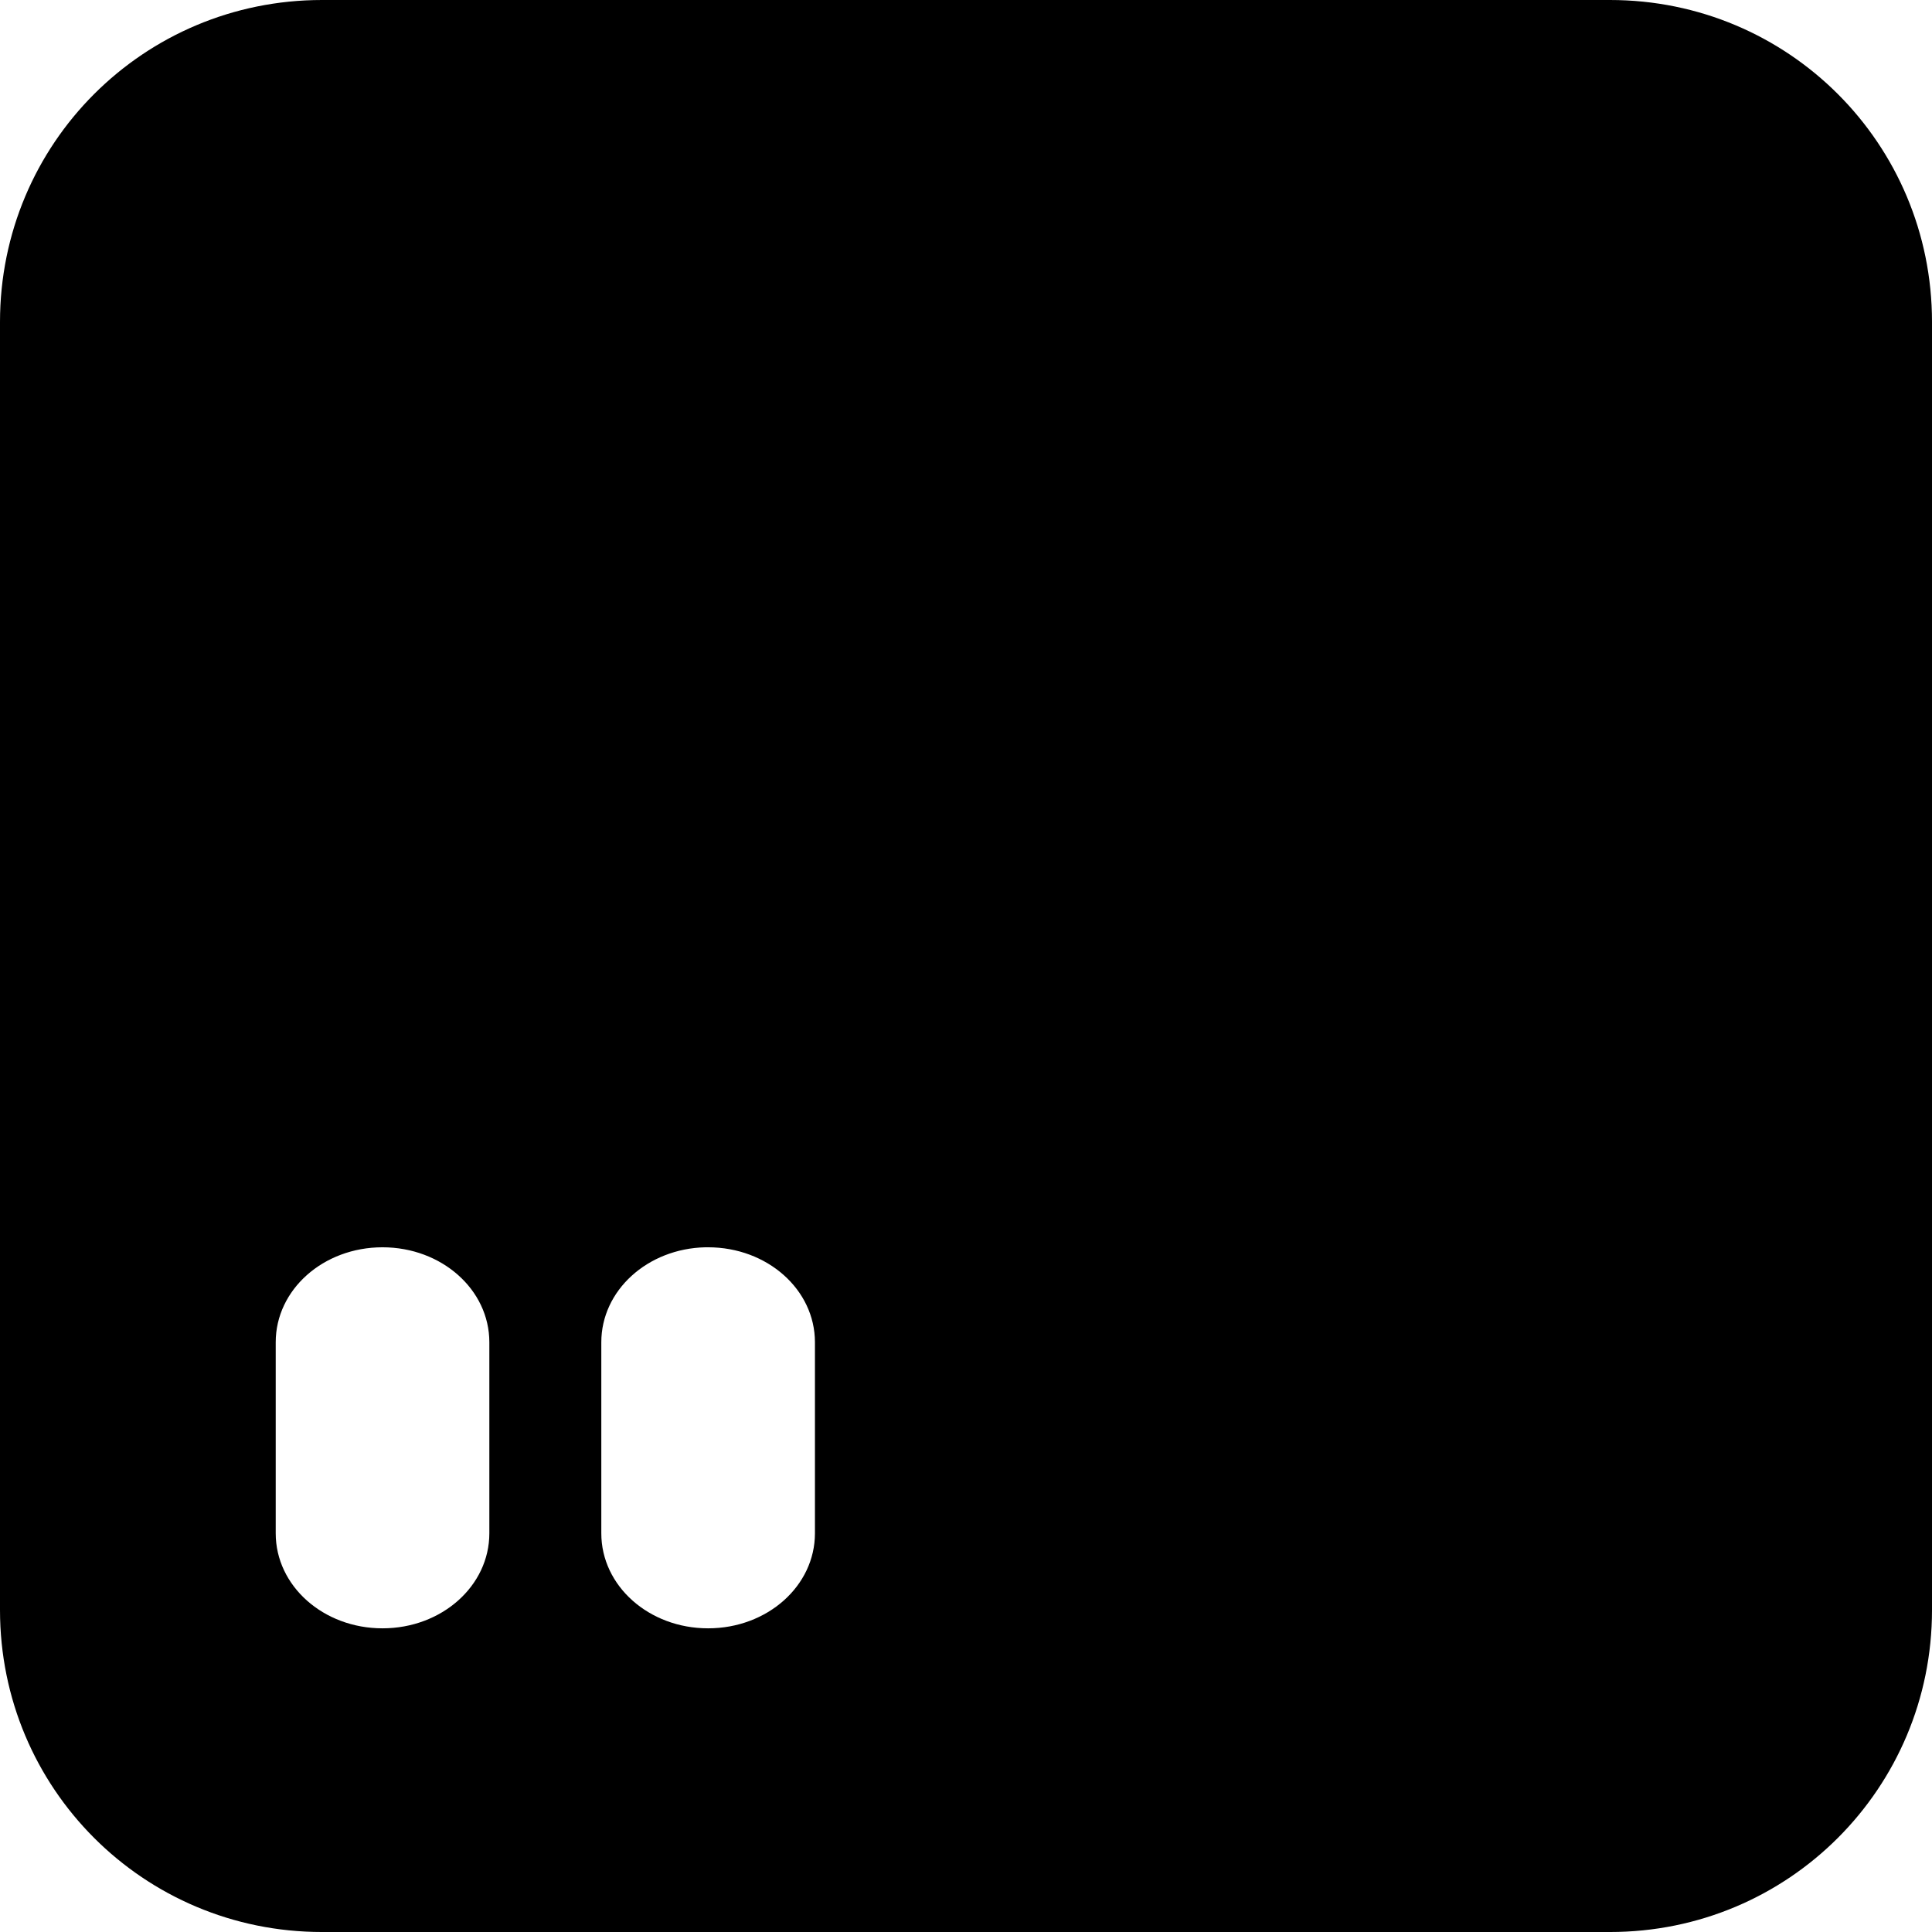
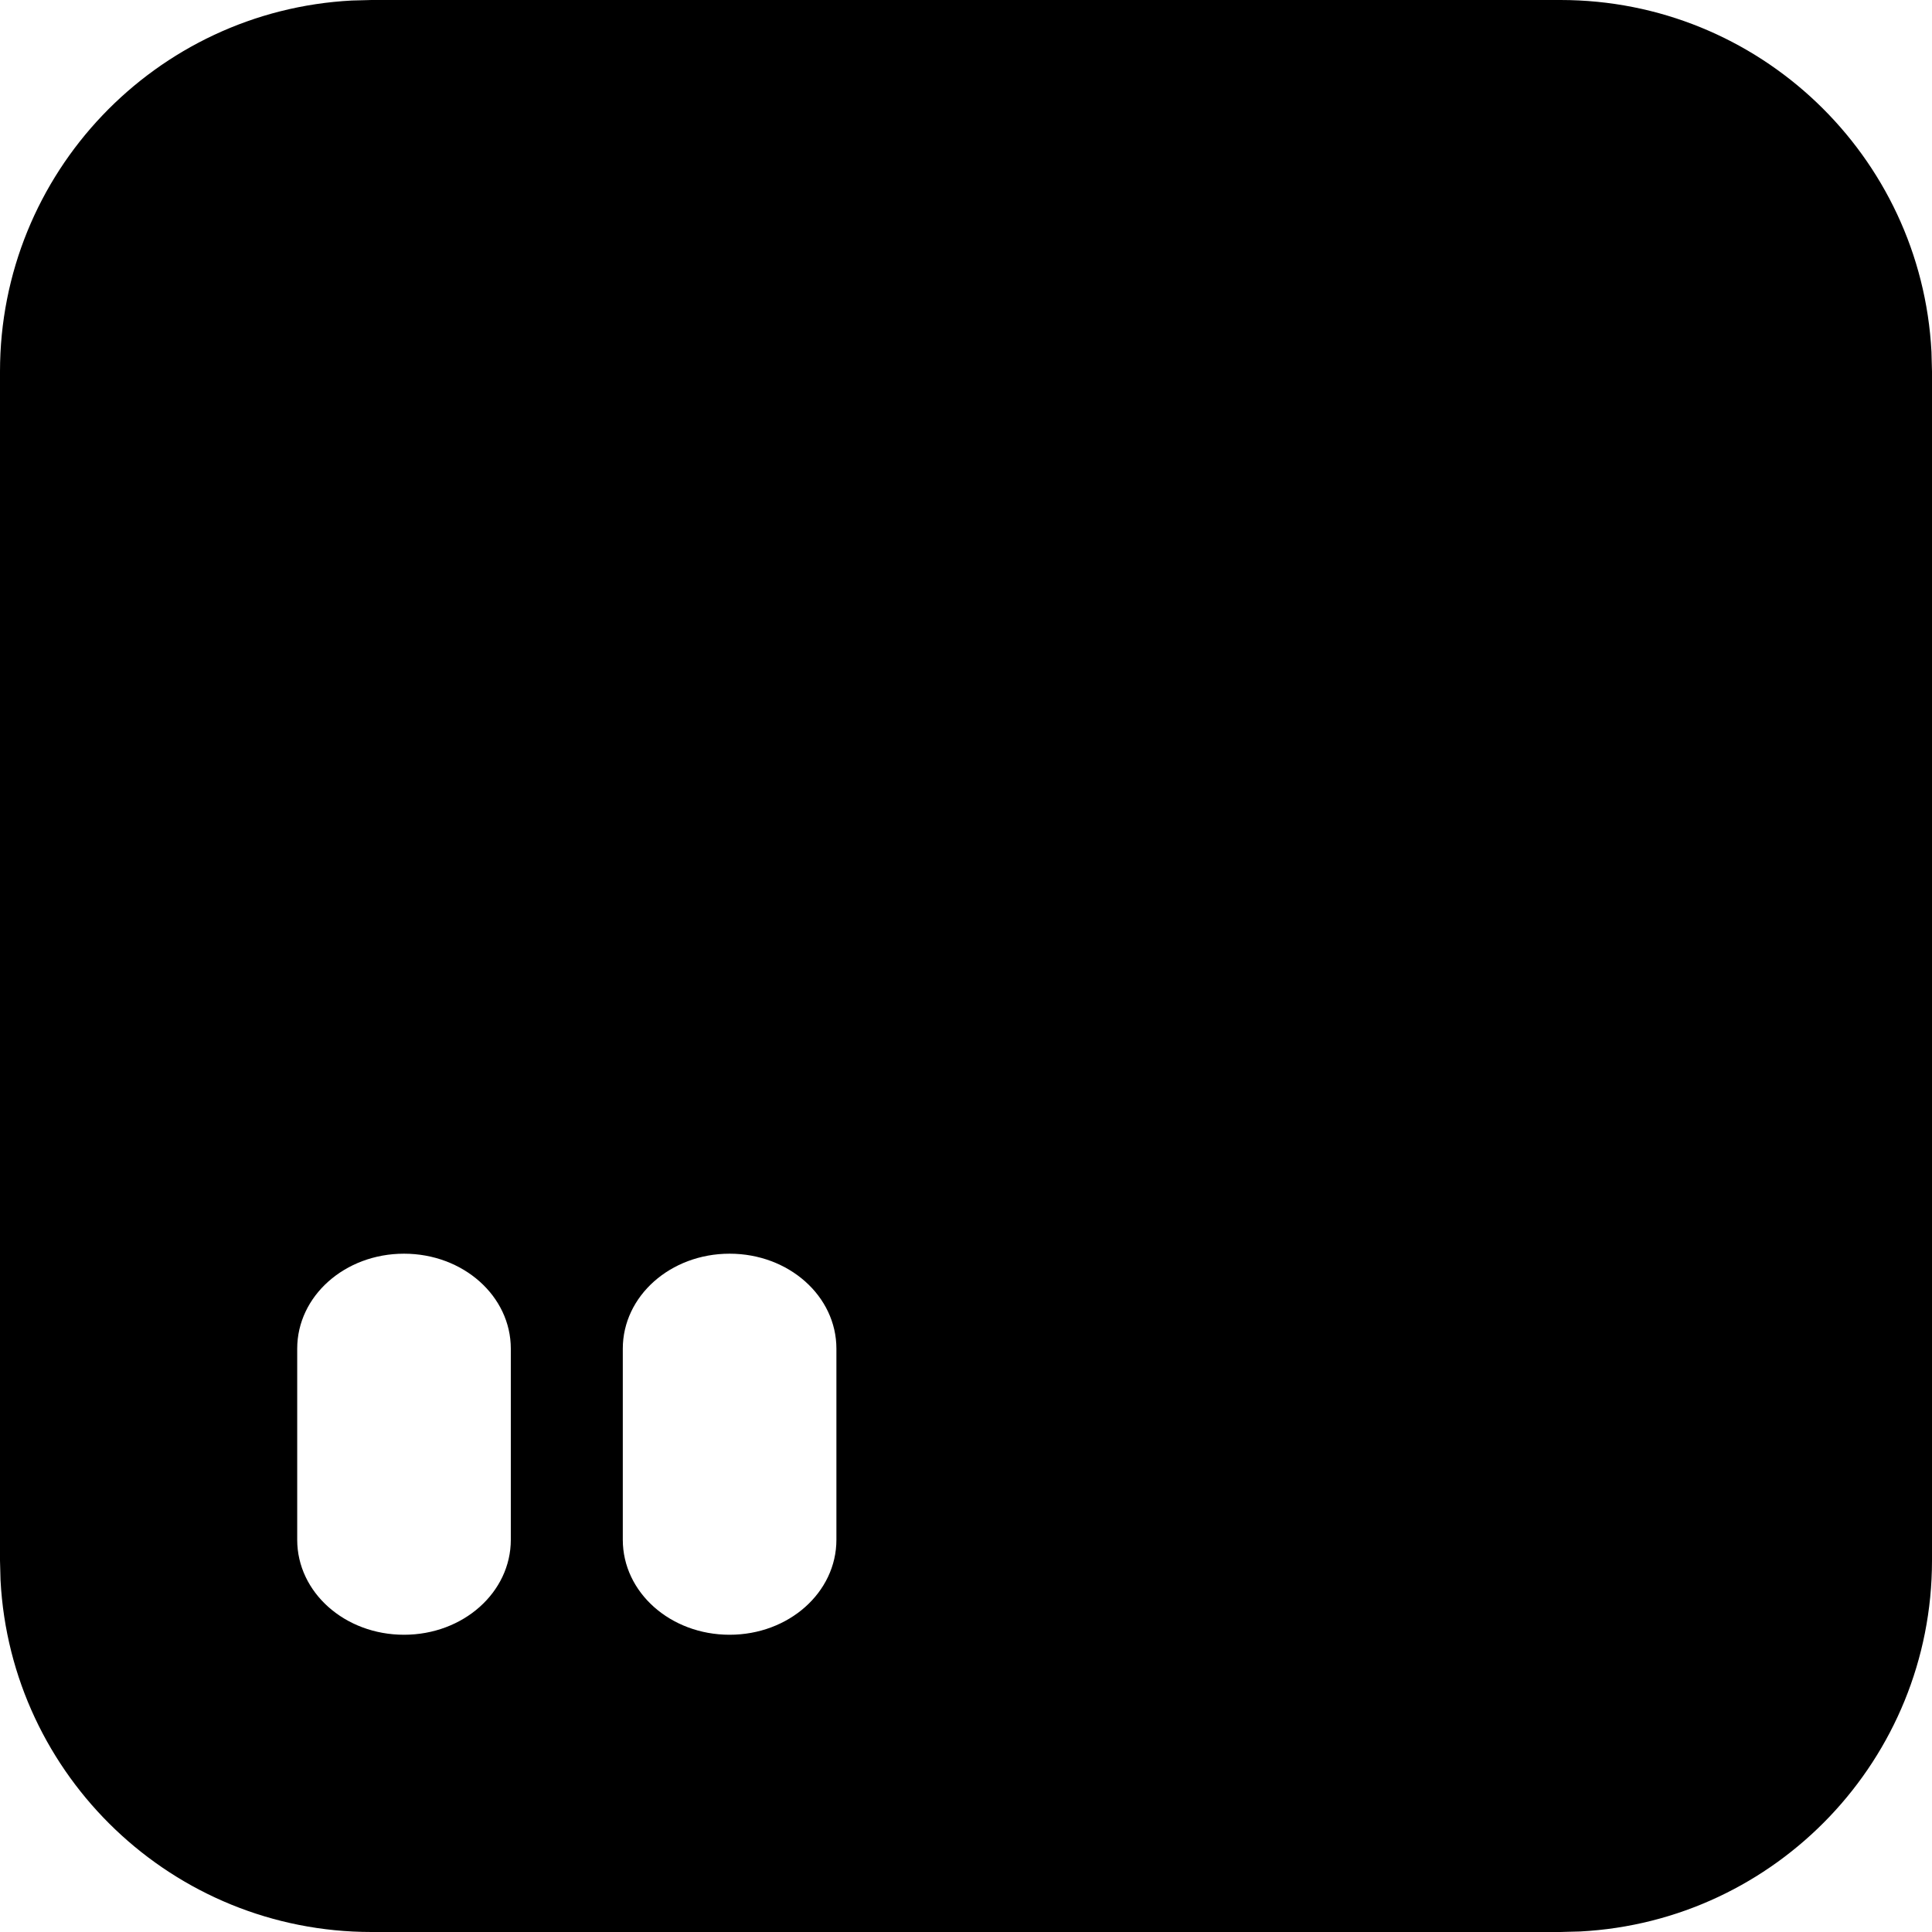
- <svg xmlns="http://www.w3.org/2000/svg" width="24mm" height="24mm" viewBox="0 0 24 24" version="1.1" id="svg5">
-   <defs id="defs2" />
-   <g id="layer1">
-     <path id="rect848" style="fill:#000000;fill-rule:evenodd;stroke:#ffa47b;stroke-width:0;stroke-linecap:round;stroke-linejoin:round;stroke-opacity:0.992;fill-opacity:1" d="M 15.117 0 C 6.742 1.1842379e-15 1.1842379e-15 6.742 0 15.117 L 0 75.59 C 1.1842379e-15 83.965 6.742 90.709 15.117 90.709 L 75.59 90.709 C 83.965 90.709 90.709 83.965 90.709 75.59 L 90.709 15.117 C 90.709 6.742 83.965 1.1842379e-15 75.59 0 L 15.117 0 z M 17.959 58.561 C 20.737 58.561 22.975 60.548 22.975 63.02 L 22.975 71.99 C 22.975 74.461 20.737 76.451 17.959 76.451 C 15.181 76.451 12.945 74.461 12.945 71.99 L 12.945 63.02 C 12.945 60.548 15.181 58.561 17.959 58.561 z M 33.117 58.561 C 33.16 58.56 33.203 58.561 33.246 58.561 C 36.024 58.561 38.262 60.548 38.262 63.02 L 38.262 71.99 C 38.262 74.461 36.024 76.451 33.246 76.451 C 30.468 76.451 28.232 74.461 28.232 71.99 L 28.232 63.02 C 28.232 60.587 30.399 58.621 33.117 58.561 z " transform="scale(0.2645833)" />
-   </g>
+ <svg xmlns="http://www.w3.org/2000/svg" width="210" height="210" viewBox="0 0 24 24" version="1.1" id="svg6">
+   <defs id="defs10" />
+   <path id="99536383908904833182形状结合-5" style="fill:#000000;fill-opacity:1;stroke:none;stroke-width:10.769" d="M 40.385 0 L 38.24 0.057 C 16.934 1.172 0 18.8 0 40.385 L 0 169.615 L 0.057 171.76 C 1.172 193.066 18.8 210 40.385 210 L 169.615 210 L 171.76 209.943 C 193.066 208.829 210 191.2 210 169.615 L 210 130.656 L 210 126.539 L 210 40.385 L 209.943 38.24 C 208.829 16.934 191.2 1.4210855e-14 169.615 0 L 83.461 0 L 72.924 0 L 40.385 0 z M 43.914 136.271 C 50.346 136.271 55.523 140.877 55.523 146.598 L 55.523 167.365 C 55.523 173.086 50.346 177.691 43.914 177.691 C 37.482 177.691 32.305 173.086 32.305 167.365 L 32.305 146.598 C 32.305 140.877 37.482 136.271 43.914 136.271 z M 79.305 136.271 C 85.737 136.271 90.914 140.877 90.914 146.598 L 90.914 167.365 C 90.914 173.086 85.737 177.691 79.305 177.691 C 72.873 177.691 67.695 173.086 67.695 167.365 L 67.695 146.598 C 67.695 140.877 72.873 136.271 79.305 136.271 z " transform="scale(0.1142857)" />
</svg>
